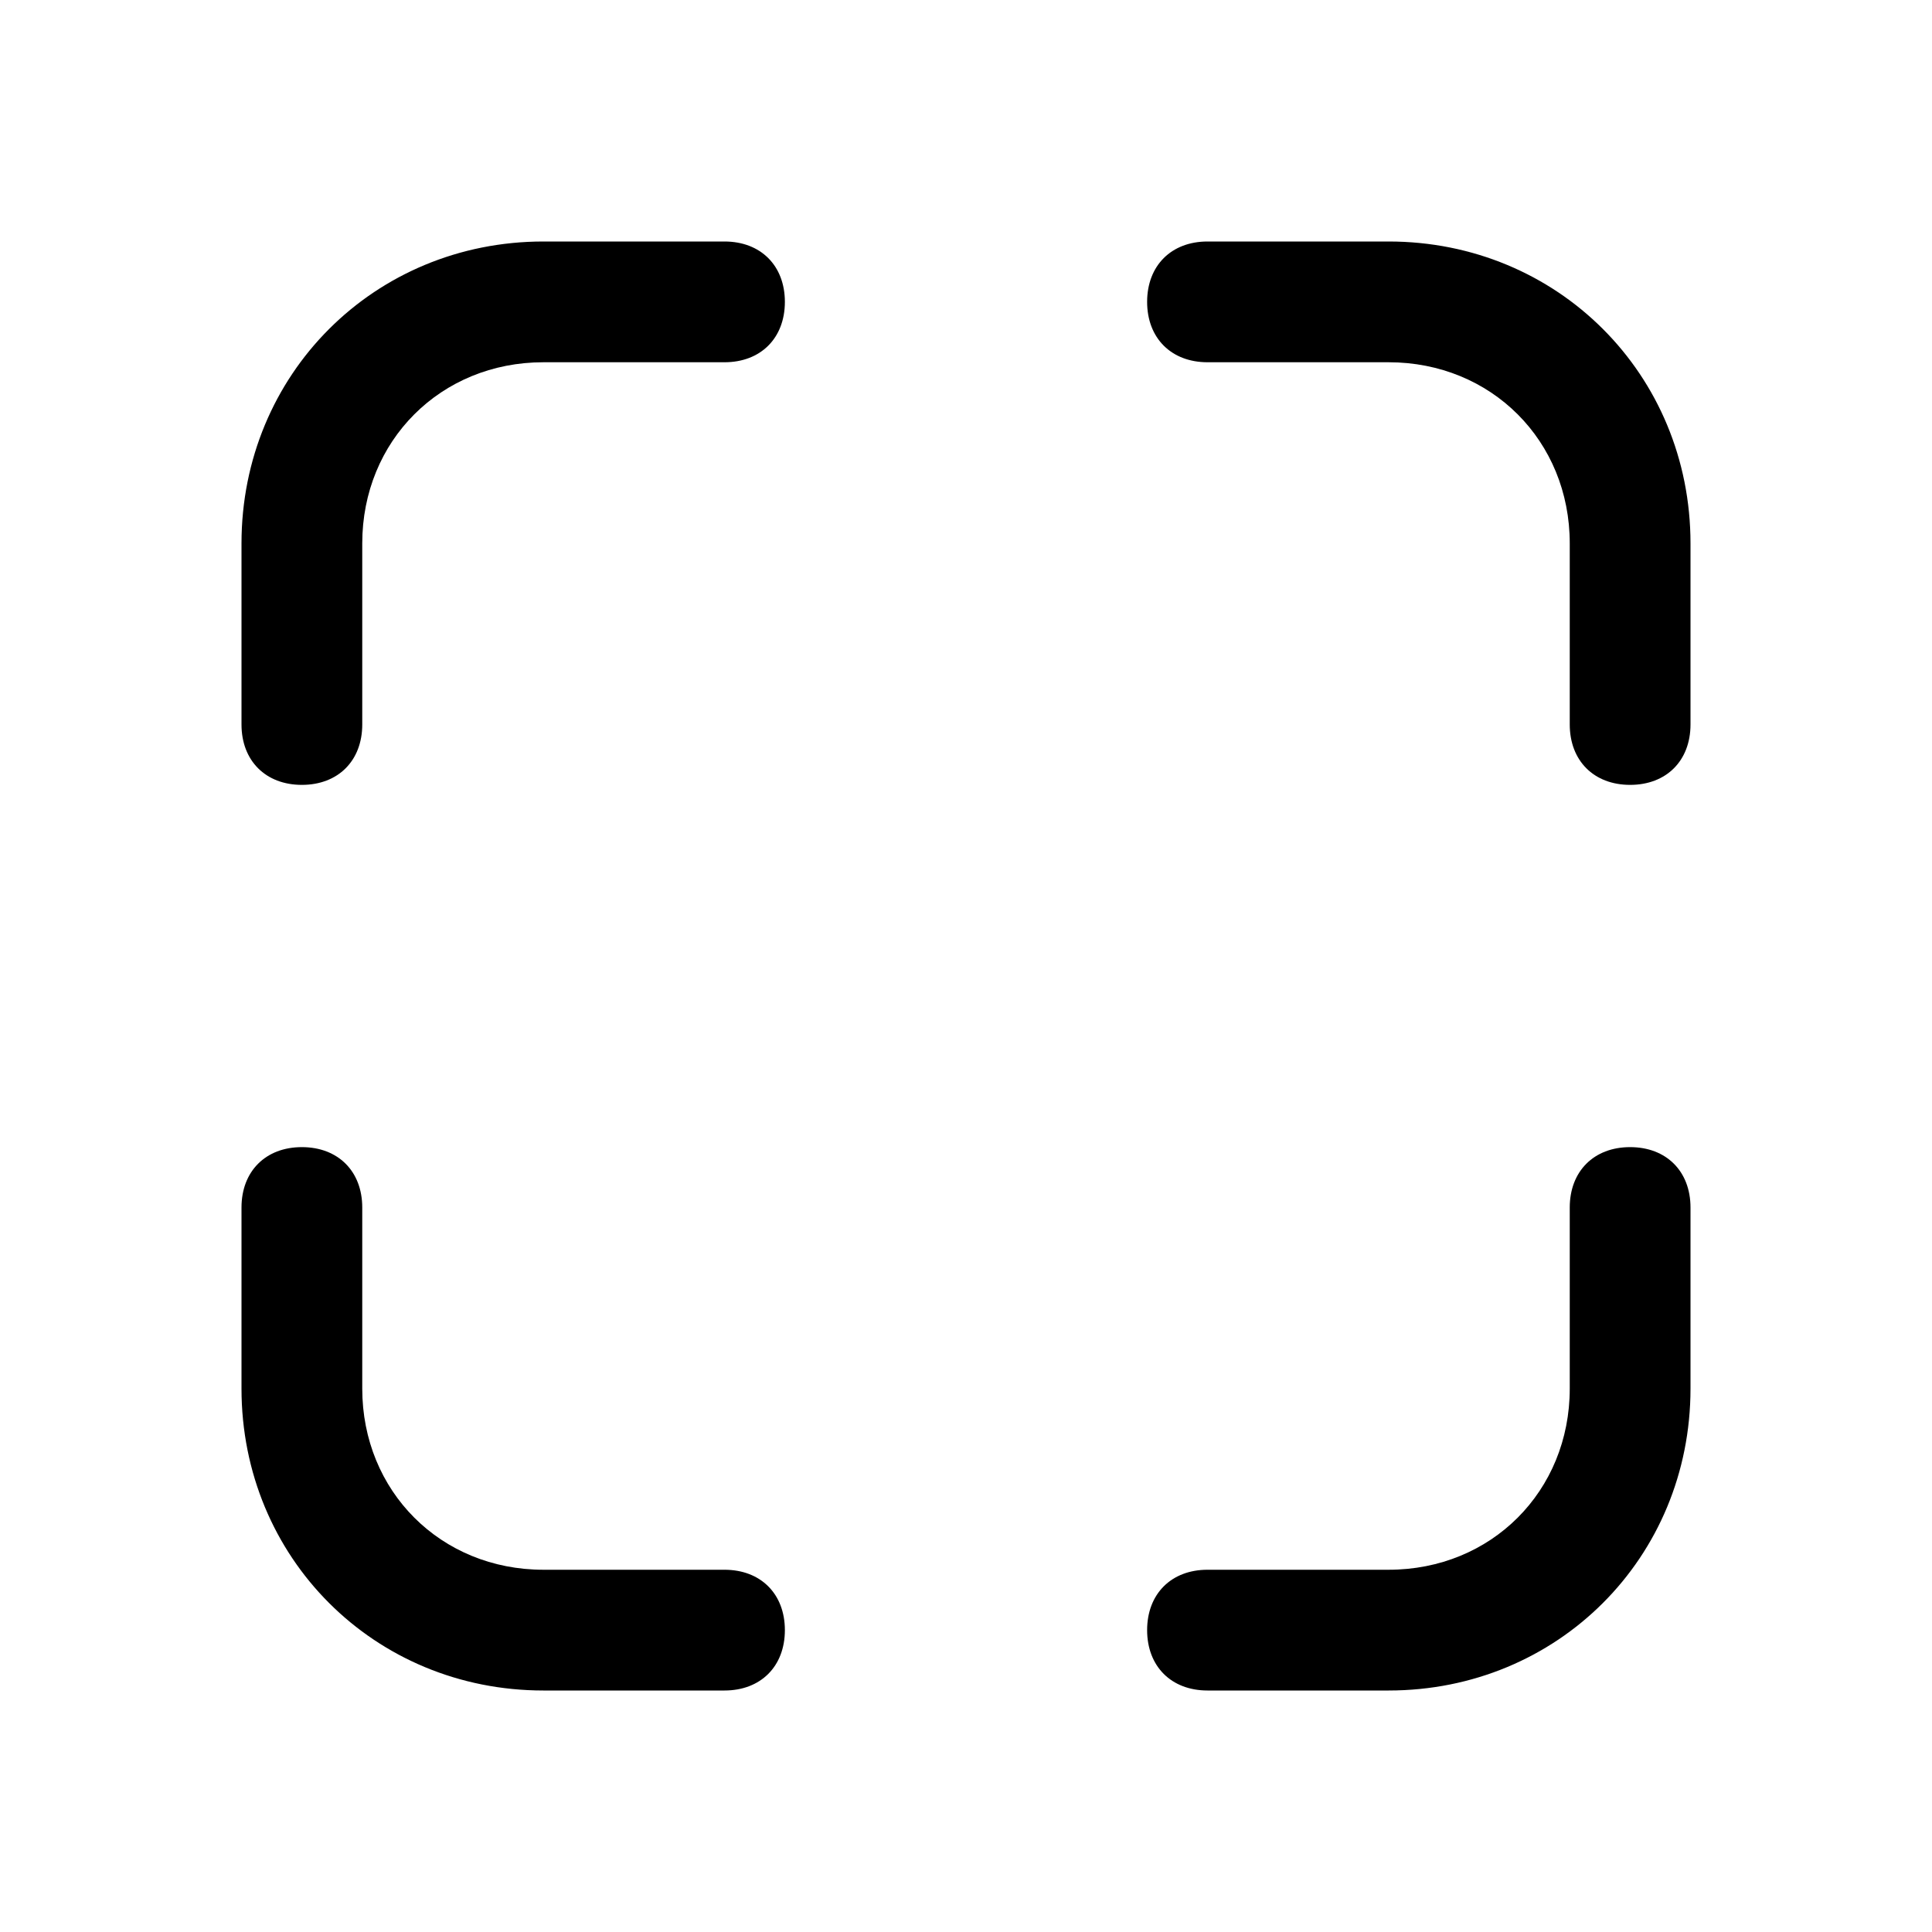
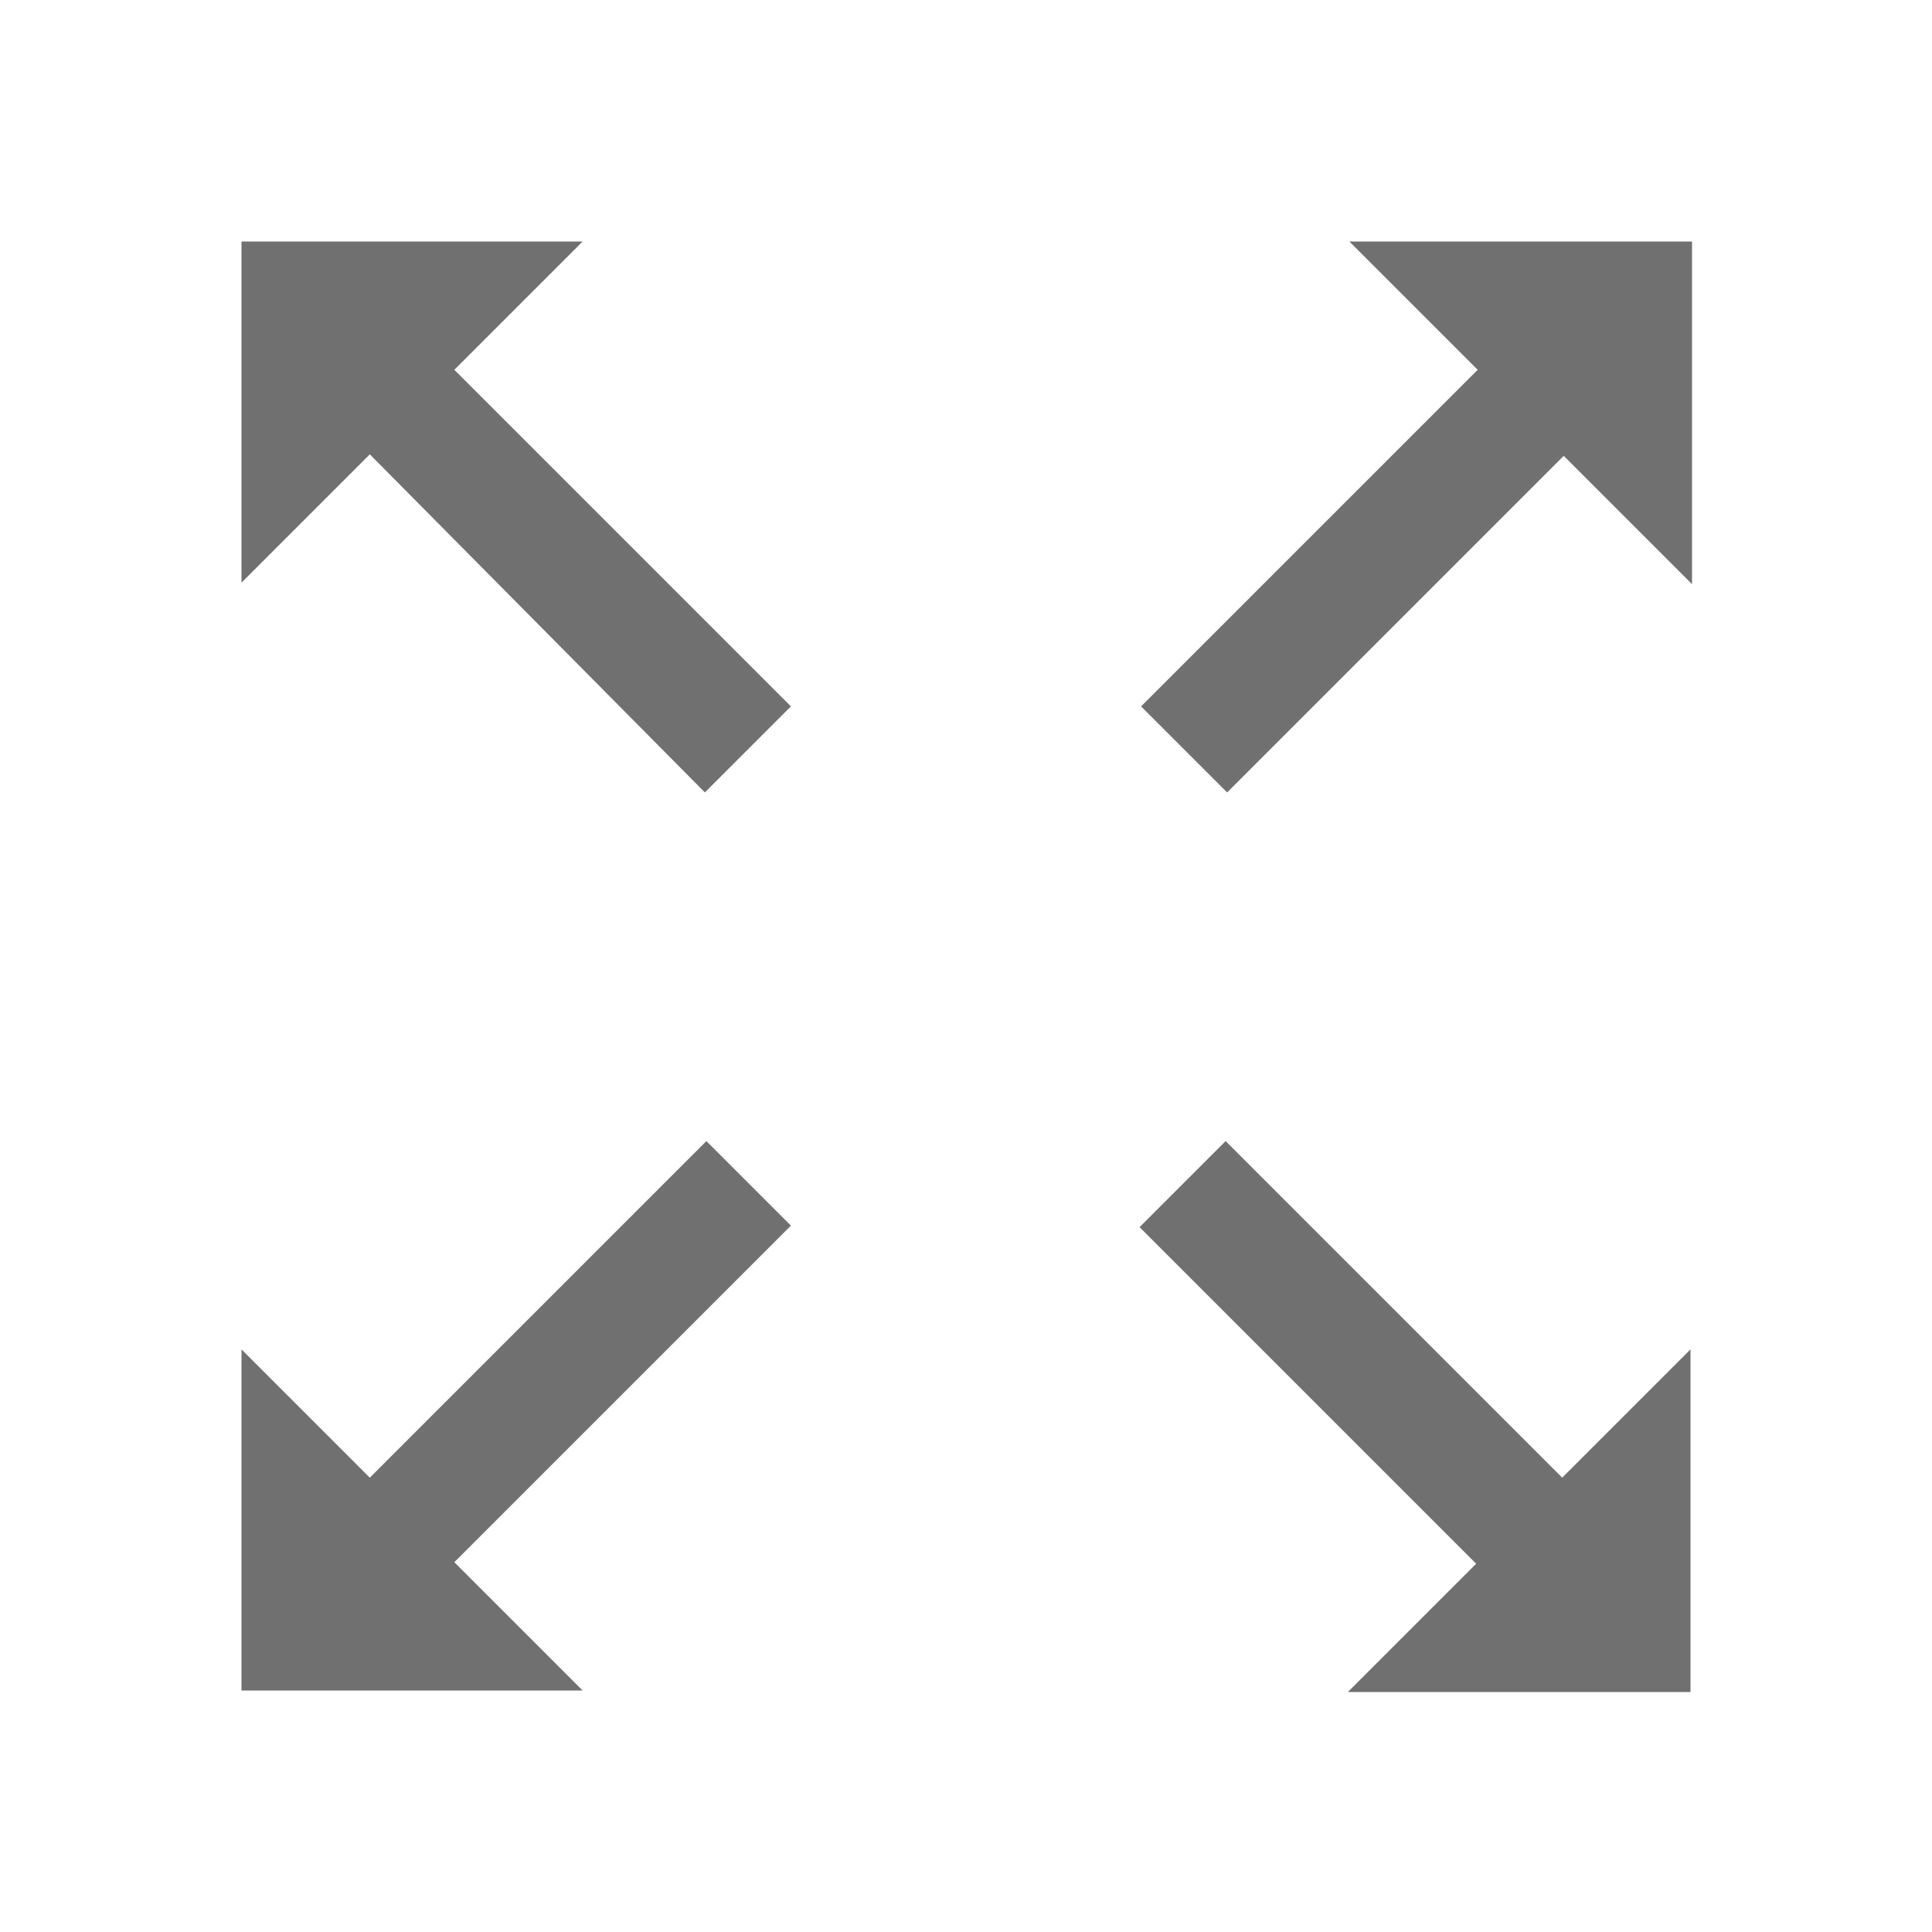
- <svg xmlns="http://www.w3.org/2000/svg" t="1661151768669" class="icon" viewBox="0 0 1024 1024" version="1.1" p-id="3212" width="200" height="200">
-   <path d="M192 384v-96c0-54.4 41.6-96 96-96h96c19.2 0 32-12.8 32-32s-12.8-32-32-32h-96c-89.6 0-160 70.4-160 160v96c0 19.2 12.8 32 32 32s32-12.8 32-32z m-64 256v96c0 89.6 70.4 160 160 160h96c19.2 0 32-12.8 32-32s-12.8-32-32-32h-96c-54.4 0-96-41.6-96-96v-96c0-19.2-12.8-32-32-32s-32 12.8-32 32z m768-256v-96c0-89.6-70.4-160-160-160h-96c-19.2 0-32 12.8-32 32s12.8 32 32 32h96c54.4 0 96 41.6 96 96v96c0 19.2 12.8 32 32 32s32-12.8 32-32z m-64 256v96c0 54.4-41.6 96-96 96h-96c-19.2 0-32 12.8-32 32s12.8 32 32 32h96c89.6 0 160-70.4 160-160v-96c0-19.2-12.8-32-32-32s-32 12.8-32 32z" p-id="3213" />
+ <svg xmlns="http://www.w3.org/2000/svg" t="1667294498528" class="icon" viewBox="0 0 1024 1024" version="1.1" p-id="7516" width="200" height="200">
+   <path d="M240.8 196l178.4 178.4-45.6 45.6L196 240.8l-68 68V128h180.8l-68 68z m133.6 408.8L196 783.2l-68-68V896h180.8l-68-68 178.4-178.4-44.8-44.8zM715.2 128l68 68-178.4 178.4 45.6 45.6 178.4-178.4 68 68V128H715.2z m-65.6 476.8L604 650.4l178.4 178.4-68 68H896V715.2l-68 68-178.4-178.4z" p-id="7517" fill="#707070" />
</svg>
